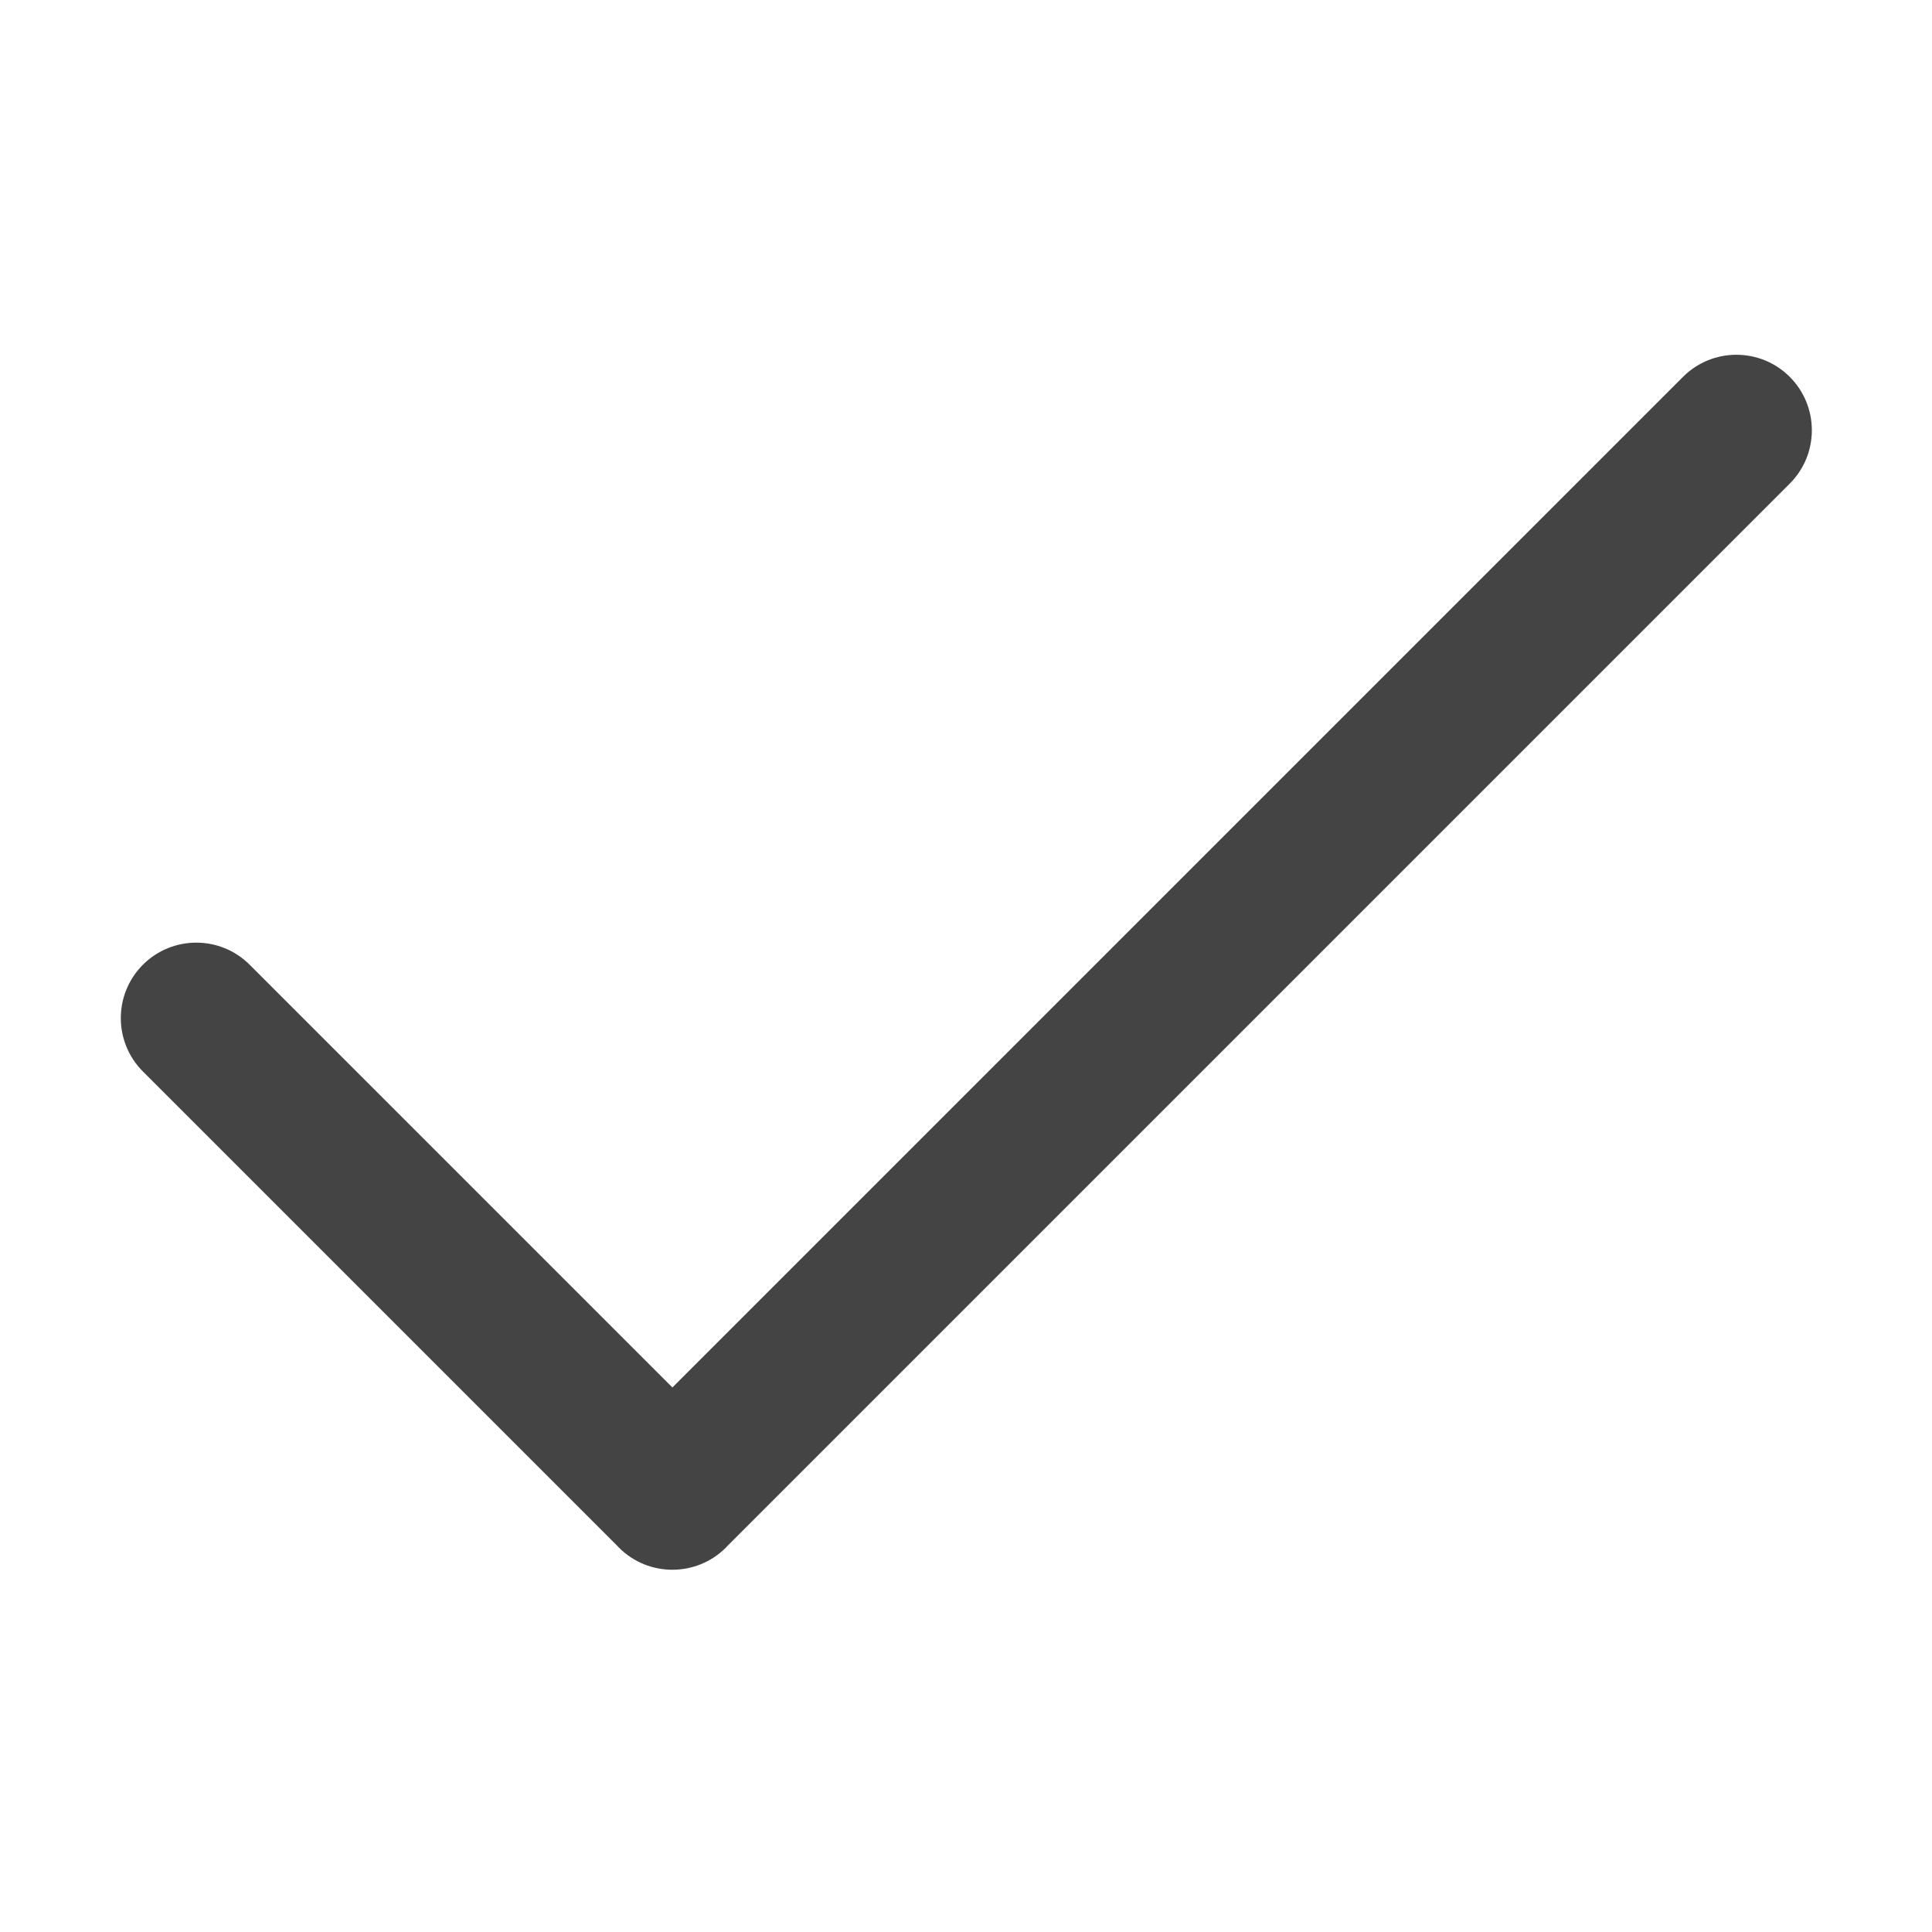
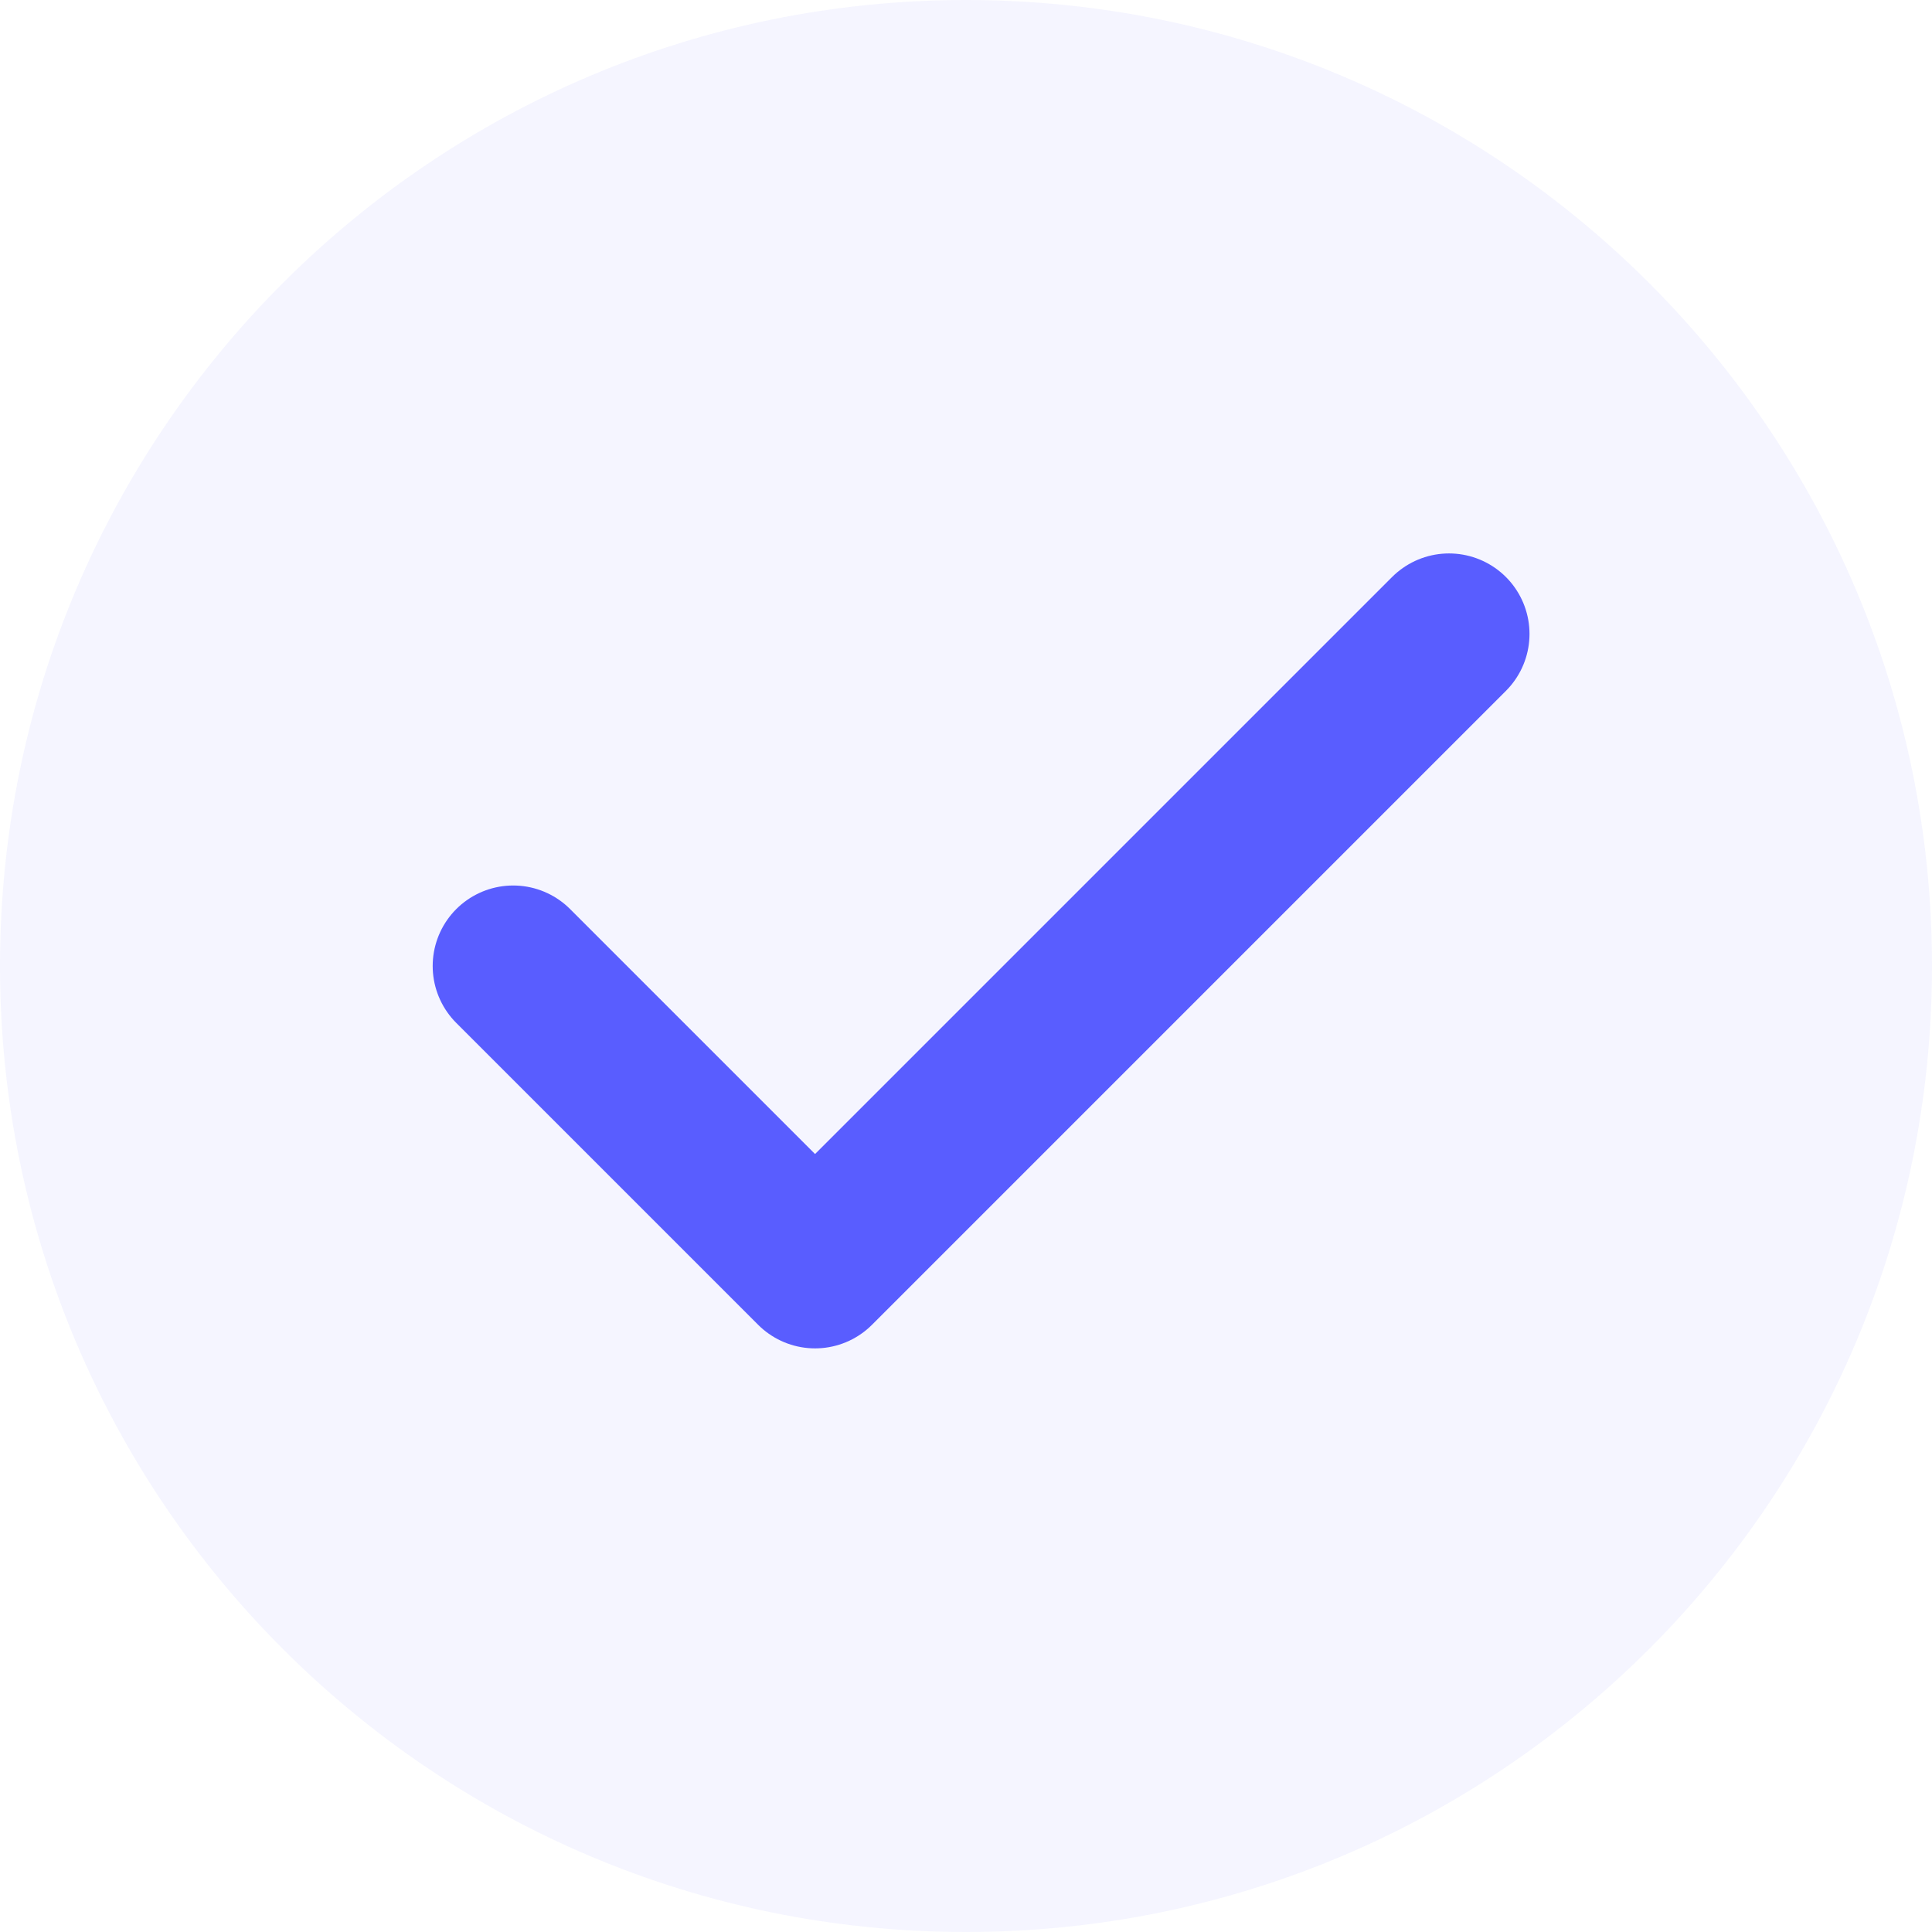
- <svg xmlns="http://www.w3.org/2000/svg" version="1.1" width="32" height="32" viewBox="0 0 32 32">
-   <path fill="#444" d="M29.644 6.242c-0.488-0.488-1.28-0.488-1.768 0l-16.739 16.739-7.002-7.002c-0.488-0.488-1.28-0.488-1.768 0s-0.488 1.28 0 1.768l7.862 7.862c0.008 0.008 0.015 0.017 0.023 0.025 0.244 0.244 0.565 0.366 0.885 0.366s0.641-0.122 0.885-0.366c0.008-0.008 0.014-0.016 0.022-0.024l17.6-17.6c0.488-0.488 0.488-1.279-0-1.768z" />
+ <svg xmlns="http://www.w3.org/2000/svg" width="24" height="24" viewBox="0 0 24 24" fill="none">
+   <path d="M0 12C0 5.373 5.373 0 12 0C18.627 0 24 5.373 24 12C24 18.627 18.627 24 12 24C5.373 24 0 18.627 0 12Z" fill="#F5F5FF" />
+   <path d="M6.375 12L10.125 15.75L18 7.875" stroke="#595DFF" stroke-width="2" stroke-linecap="round" stroke-linejoin="round" />
</svg>
